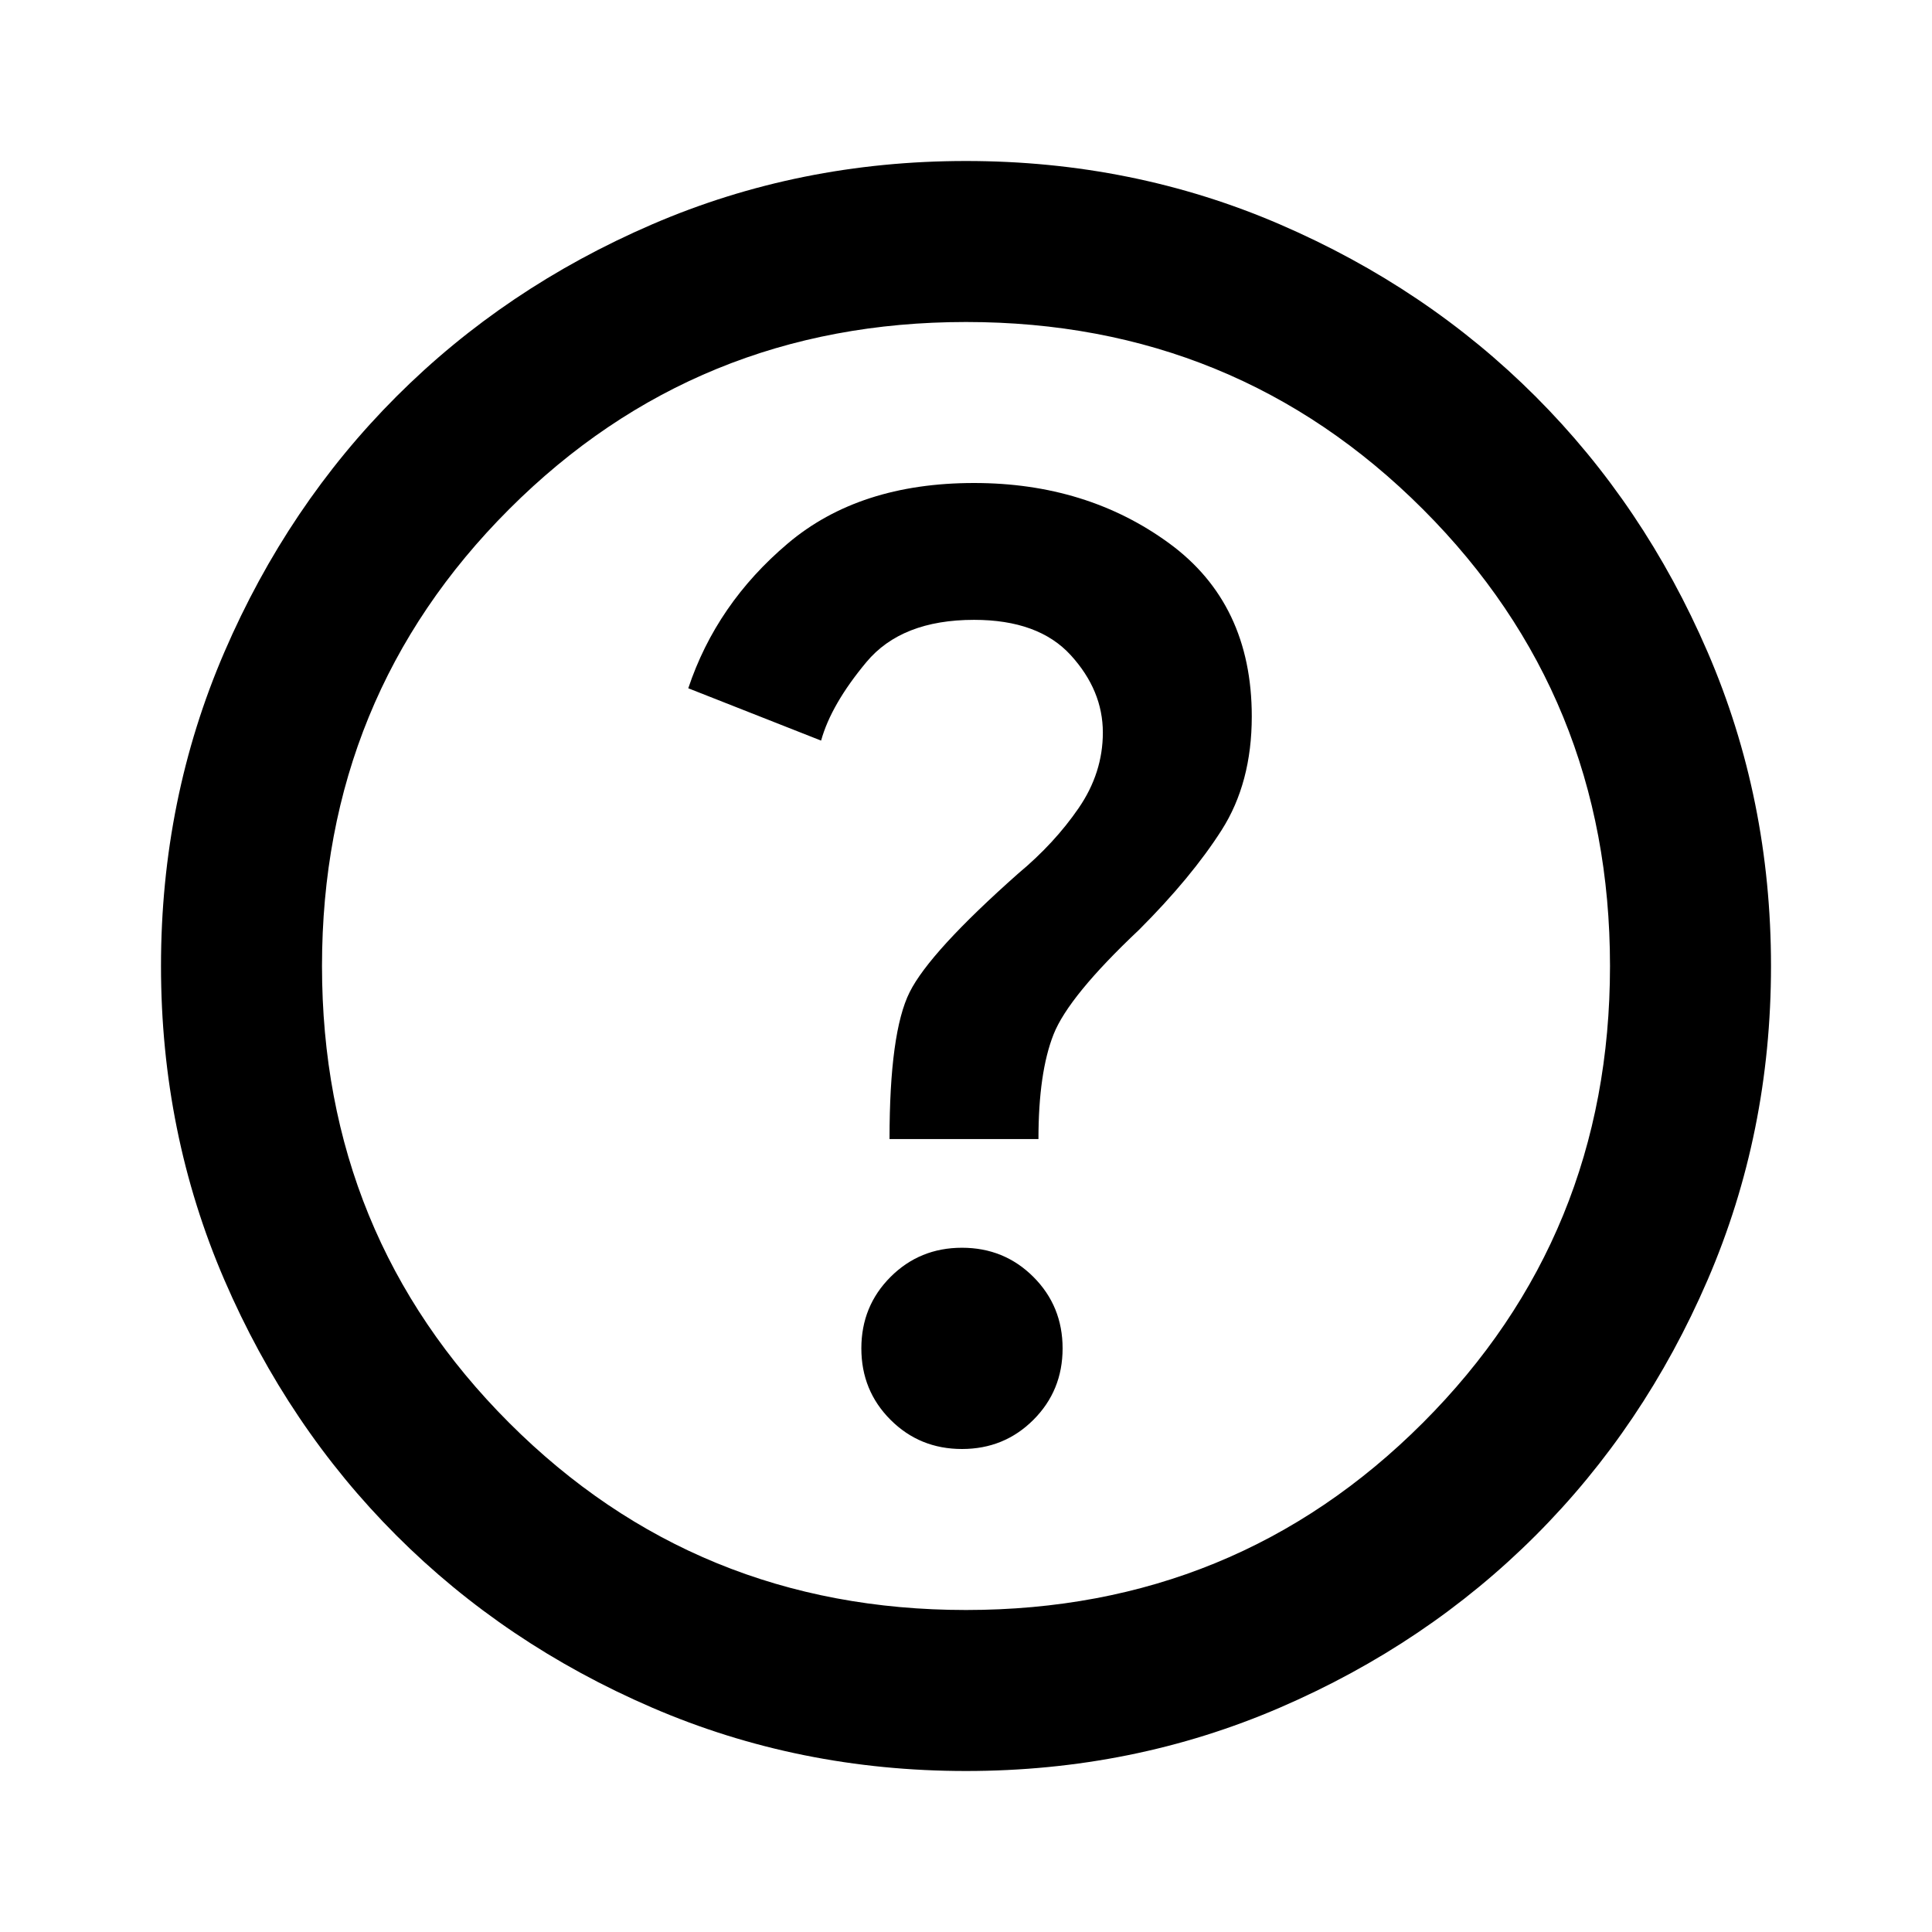
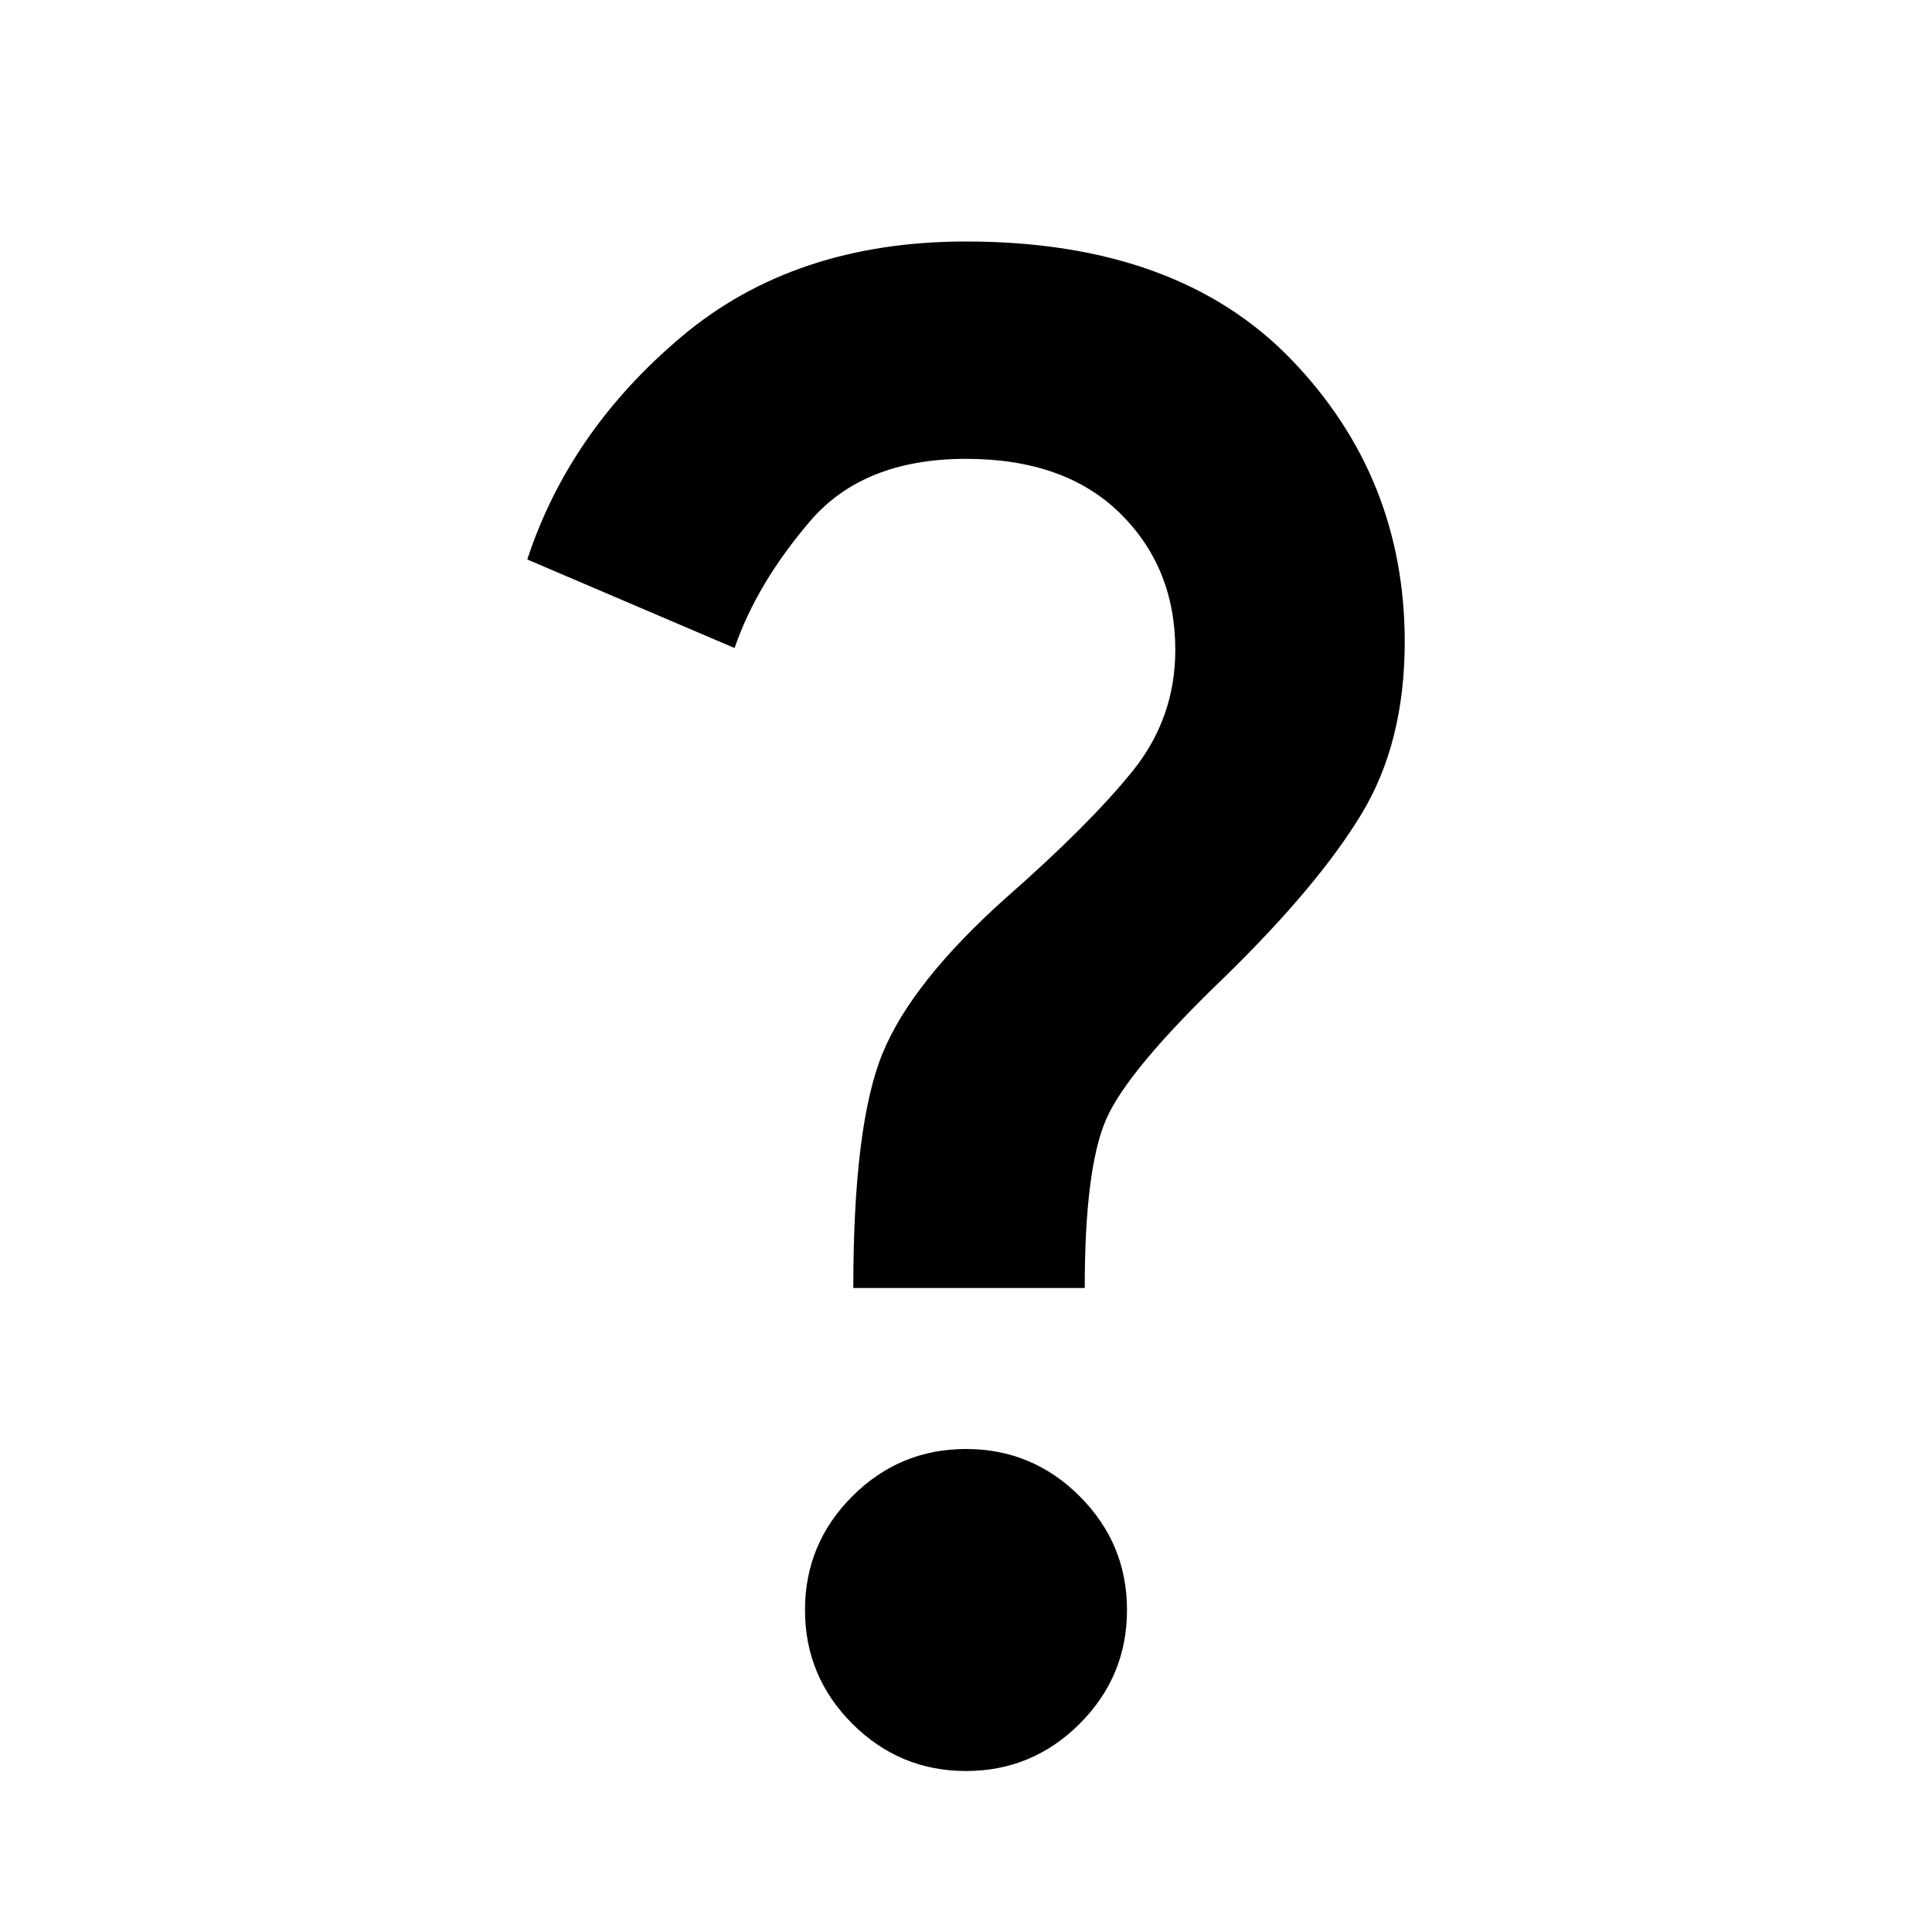
<svg xmlns="http://www.w3.org/2000/svg" viewBox="0 -960 960 960">
-   <path d="M478-240q21 0 35.5-14.5T528-290q0-21-14.5-35.5T478-340q-21 0-35.5 14.5T428-290q0 21 14.5 35.5T478-240Zm-36-154h74q0-33 7.5-52t42.5-52q26-26 41-49.5t15-56.5q0-56-41-86t-97-30q-57 0-92.5 30T342-618l66 26q5-18 22.5-39t53.5-21q32 0 48 17.5t16 38.5q0 20-12 37.5T506-526q-44 39-54 59t-10 73Zm38 314q-83 0-156-31.5T197-197q-54-54-85.5-127T80-480q0-83 31.5-156T197-763q54-54 127-85.5T480-880q83 0 156 31.5T763-763q54 54 85.5 127T880-480q0 83-31.5 156T763-197q-54 54-127 85.5T480-80Zm0-80q134 0 227-93t93-227q0-134-93-227t-227-93q-134 0-227 93t-93 227q0 134 93 227t227 93Zm0-320Z" />
+   <path d="M424-320q0-81 14.5-116.5T500-514q41-36 62.5-62.5T584-637q0-41-27.5-68T480-732q-51 0-77.5 31T365-638l-103-44q21-64 77-111t141-47q105 0 161.5 58.5T698-641q0 50-21.5 85.5T609-475q-49 47-59.5 71.5T539-320H424Zm56 240q-33 0-56.5-23.5T400-160q0-33 23.5-56.5T480-240q33 0 56.5 23.5T560-160q0 33-23.5 56.5T480-80Z" />
</svg>
